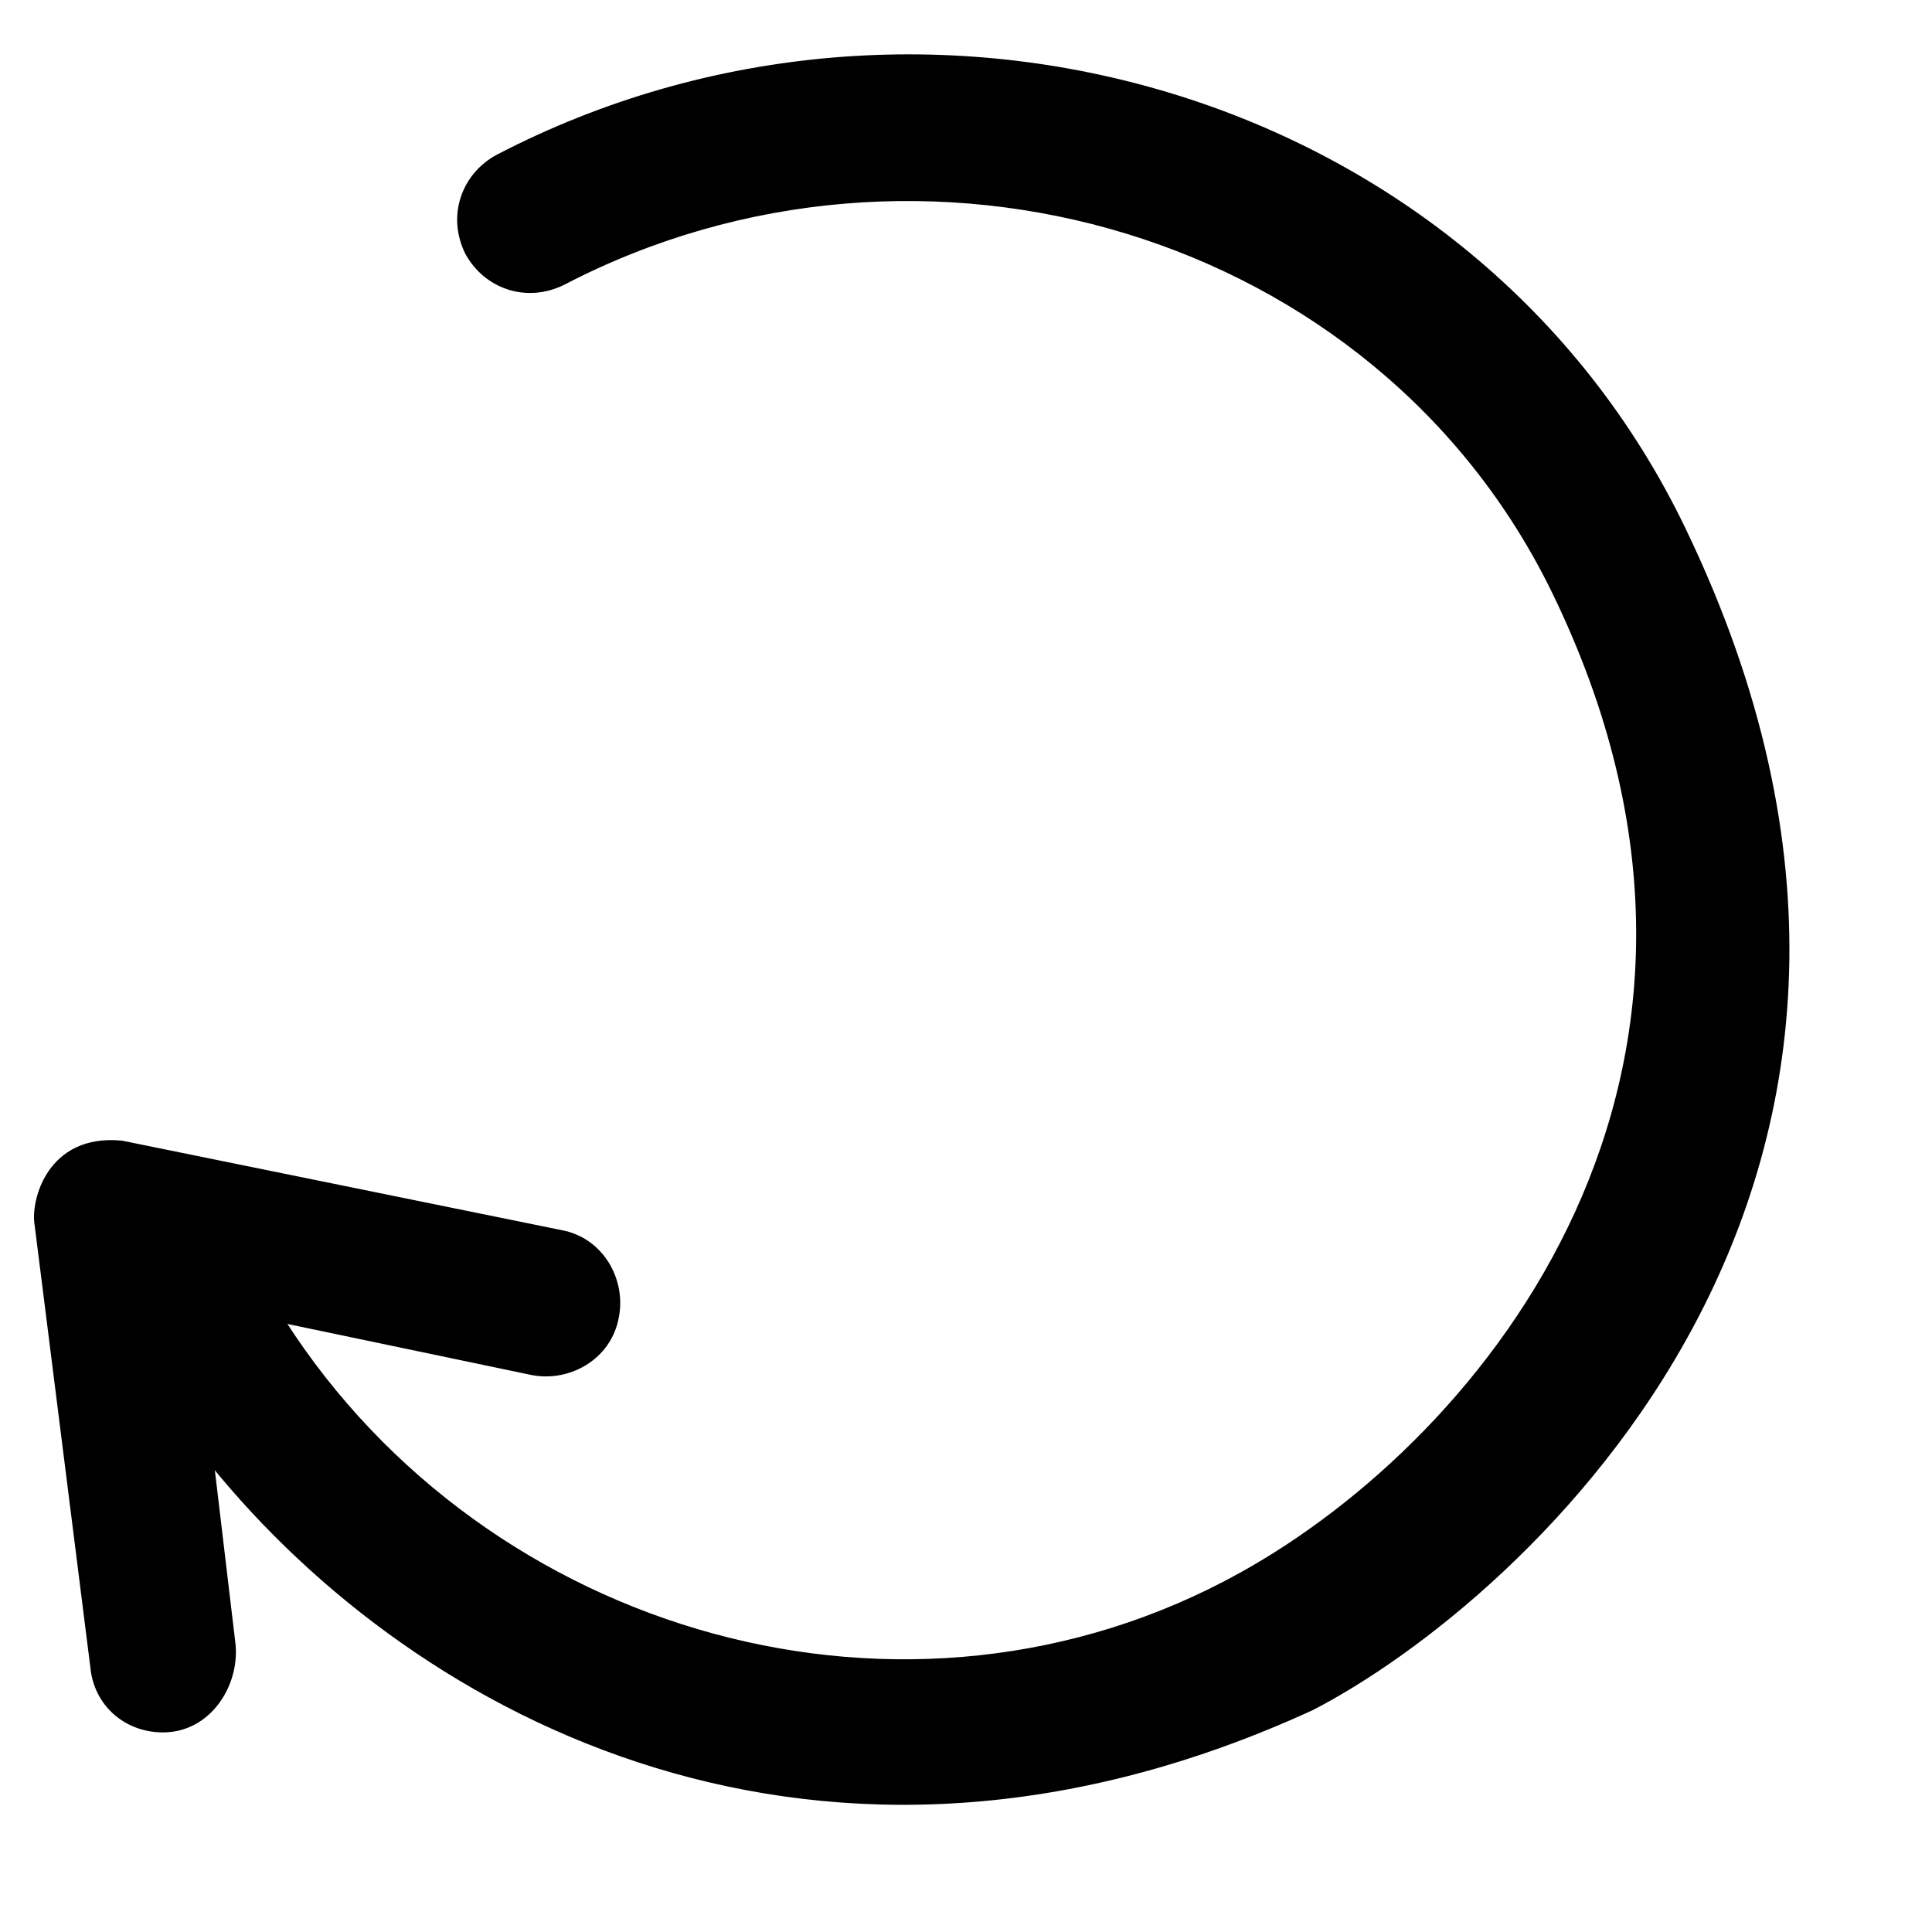
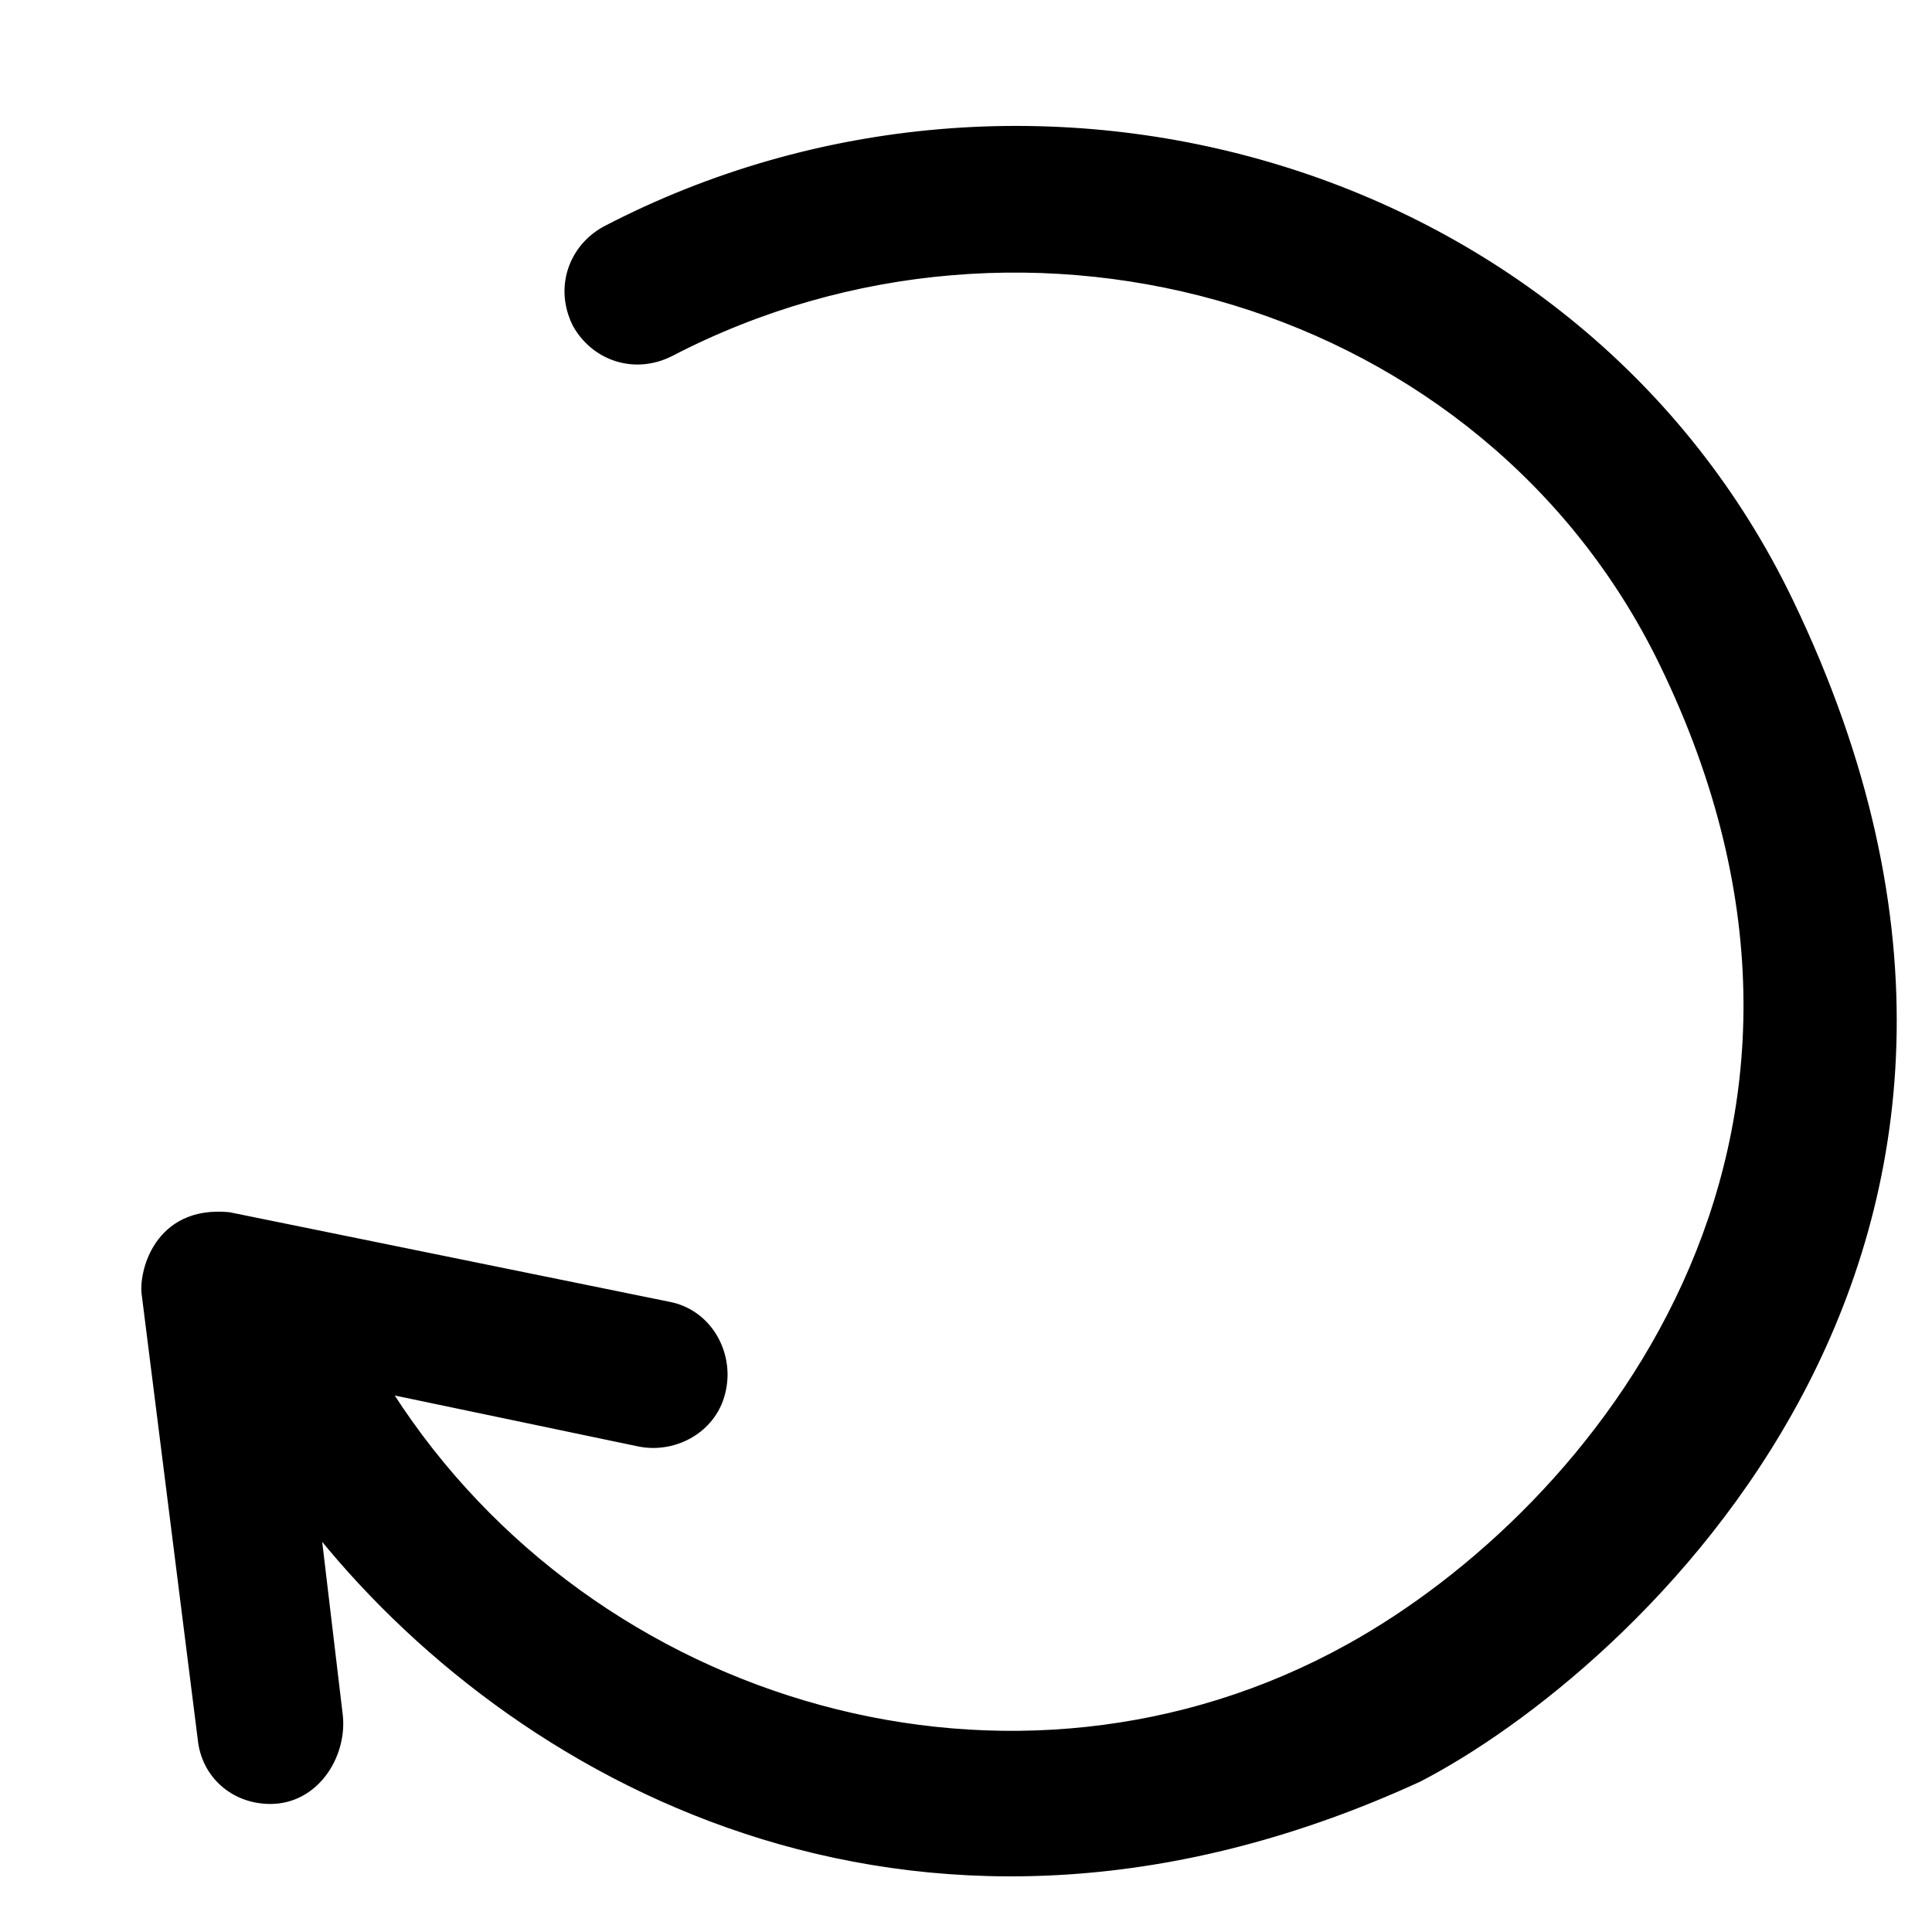
- <svg xmlns="http://www.w3.org/2000/svg" fill="currentcolor" stroke="currentcolor" version="1.1" id="Capa_1" viewBox="-10 -15 540 540">
+ <svg xmlns="http://www.w3.org/2000/svg" fill="currentcolor" stroke="currentcolor" version="1.1" id="Capa_1" viewBox="-40 -35 540 540">
  <path d="M460.656,132.911c-58.7-122.1-212.2-166.5-331.8-104.1c-9.4,5.2-13.5,16.6-8.3,27c5.2,9.4,16.6,13.5,27,8.3   c99.9-52,227.4-14.9,276.7,86.3c65.4,134.3-19,236.7-87.4,274.6c-93.1,51.7-211.2,17.4-267.6-70.7l69.3,14.5   c10.4,2.1,21.8-4.2,23.9-15.6c2.1-10.4-4.2-21.8-15.6-23.9l-122.8-25c-20.6-2-25,16.6-23.9,22.9l15.6,123.8   c1,10.4,9.4,17.7,19.8,17.7c12.8,0,20.8-12.5,19.8-23.9l-6-50.5c57.4,70.8,170.3,131.2,307.4,68.2   C414.856,432.511,548.256,314.811,460.656,132.911z" />
</svg>
